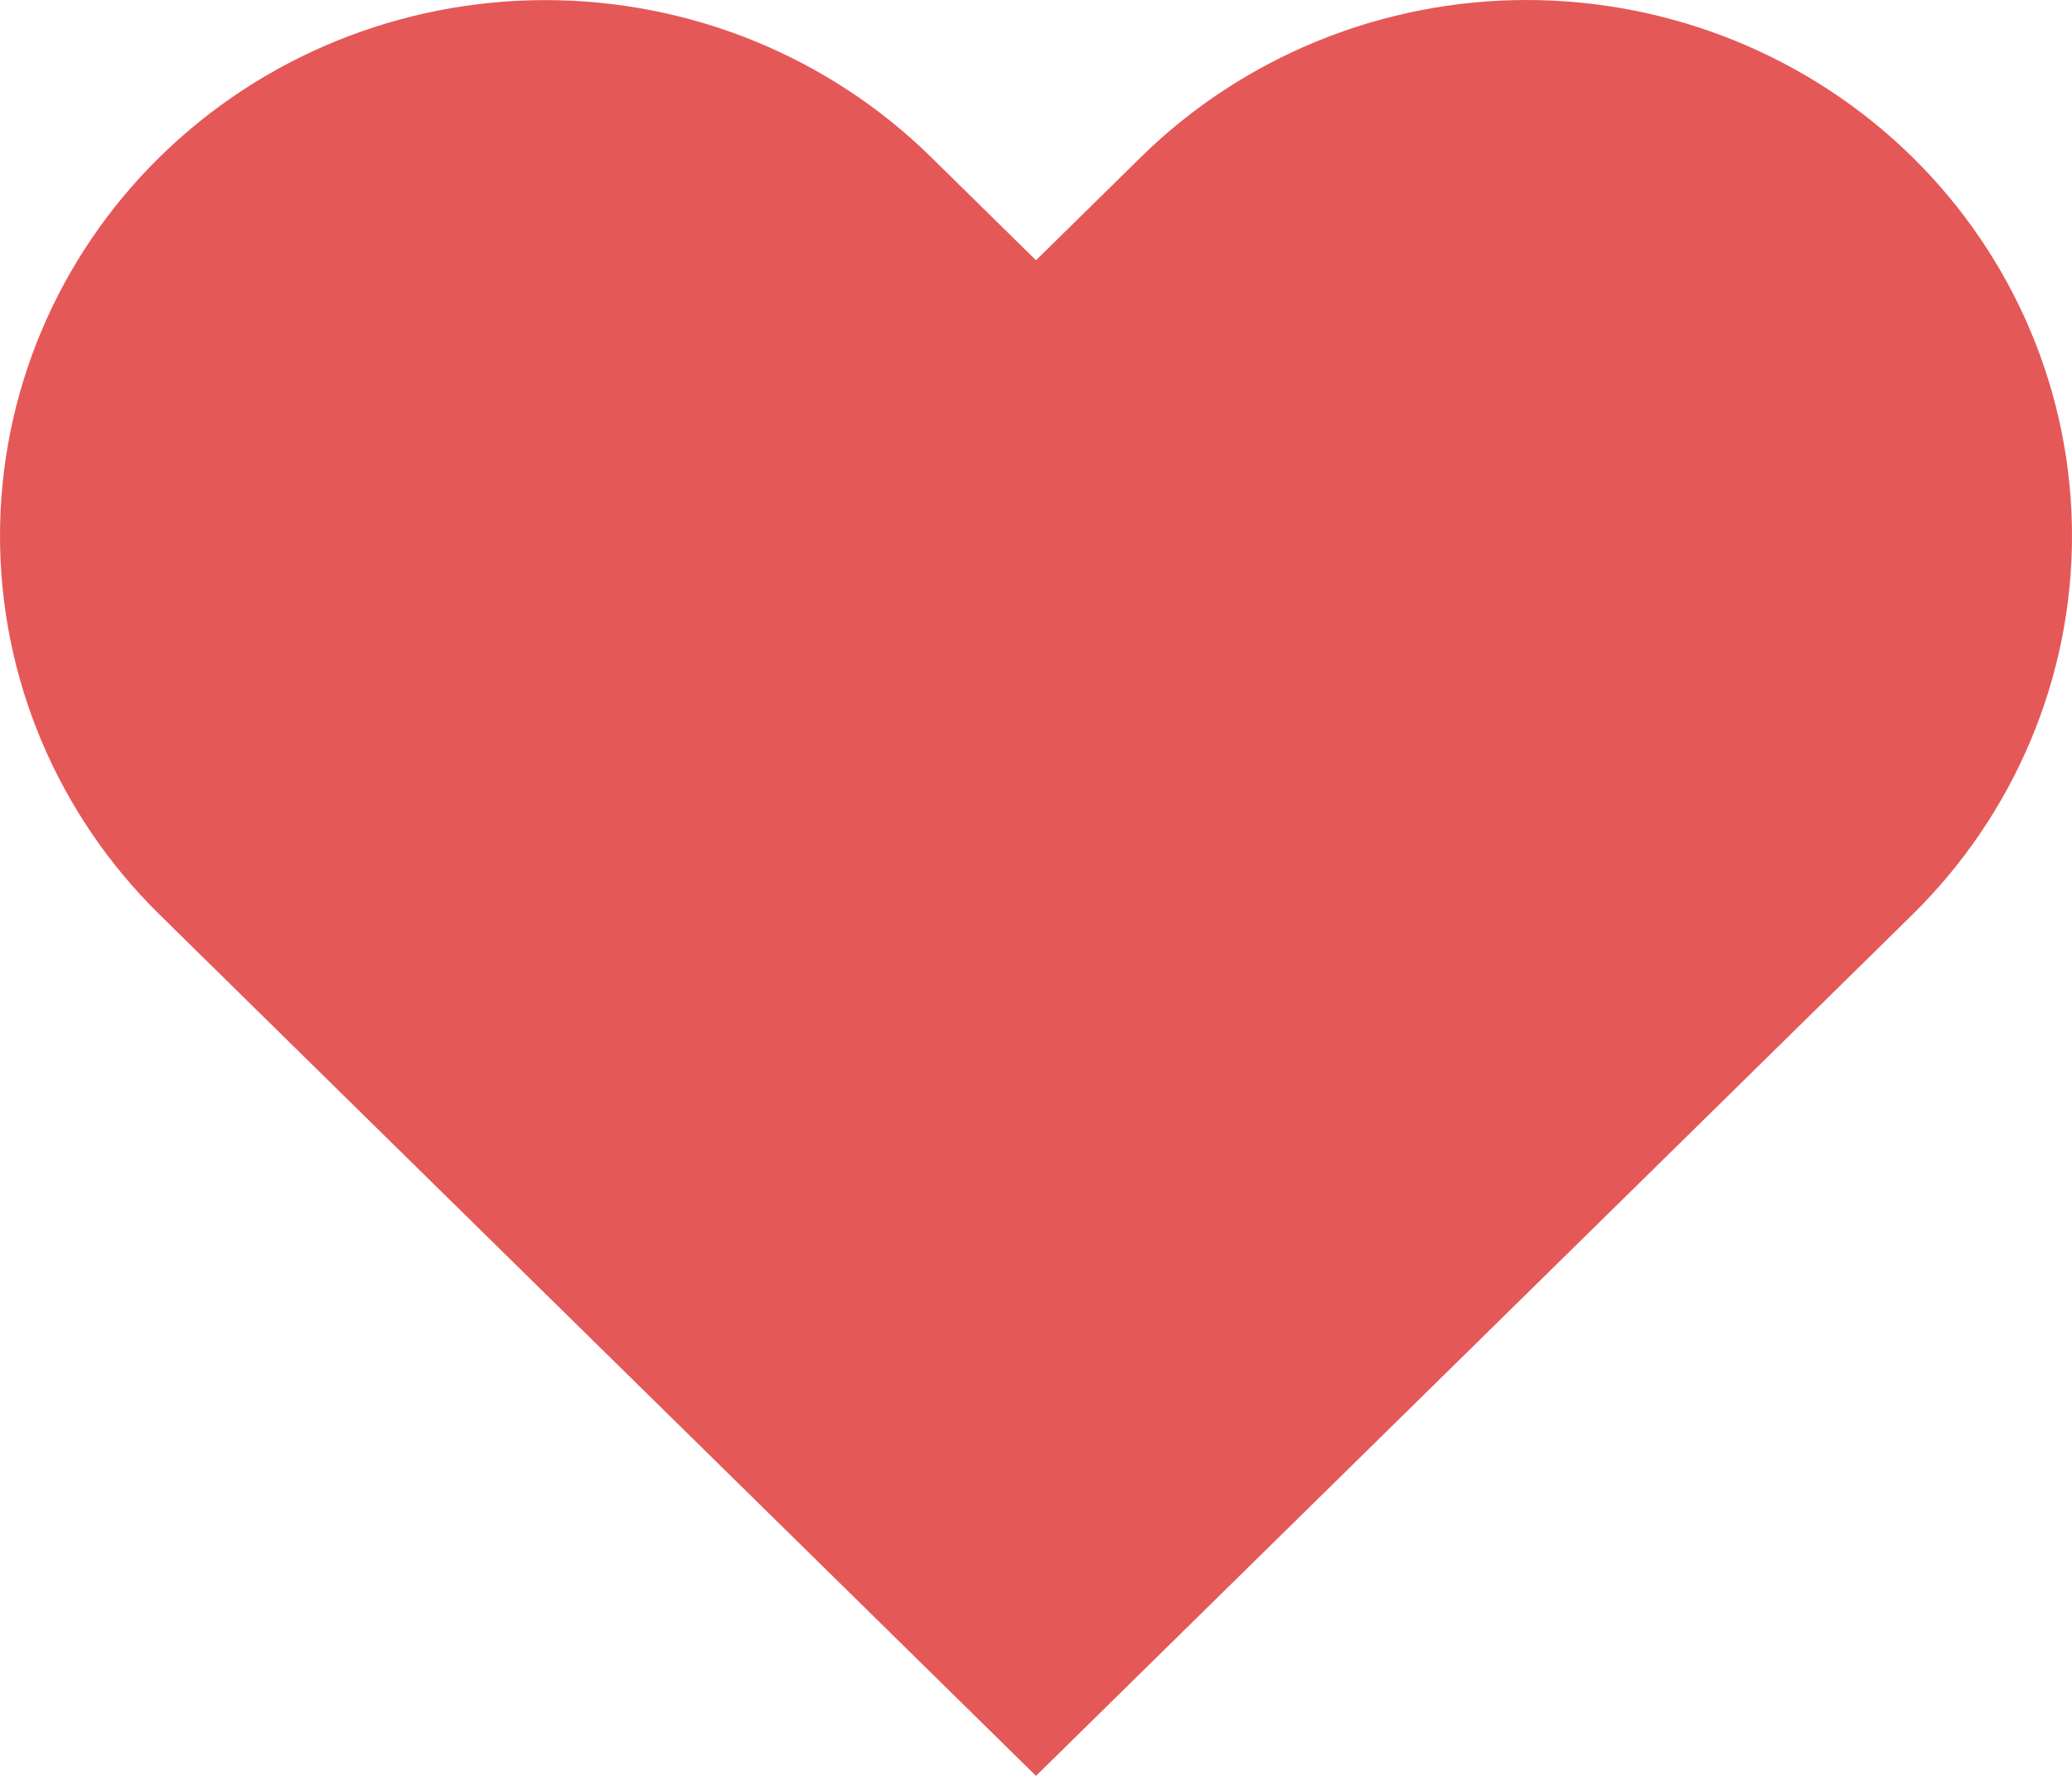
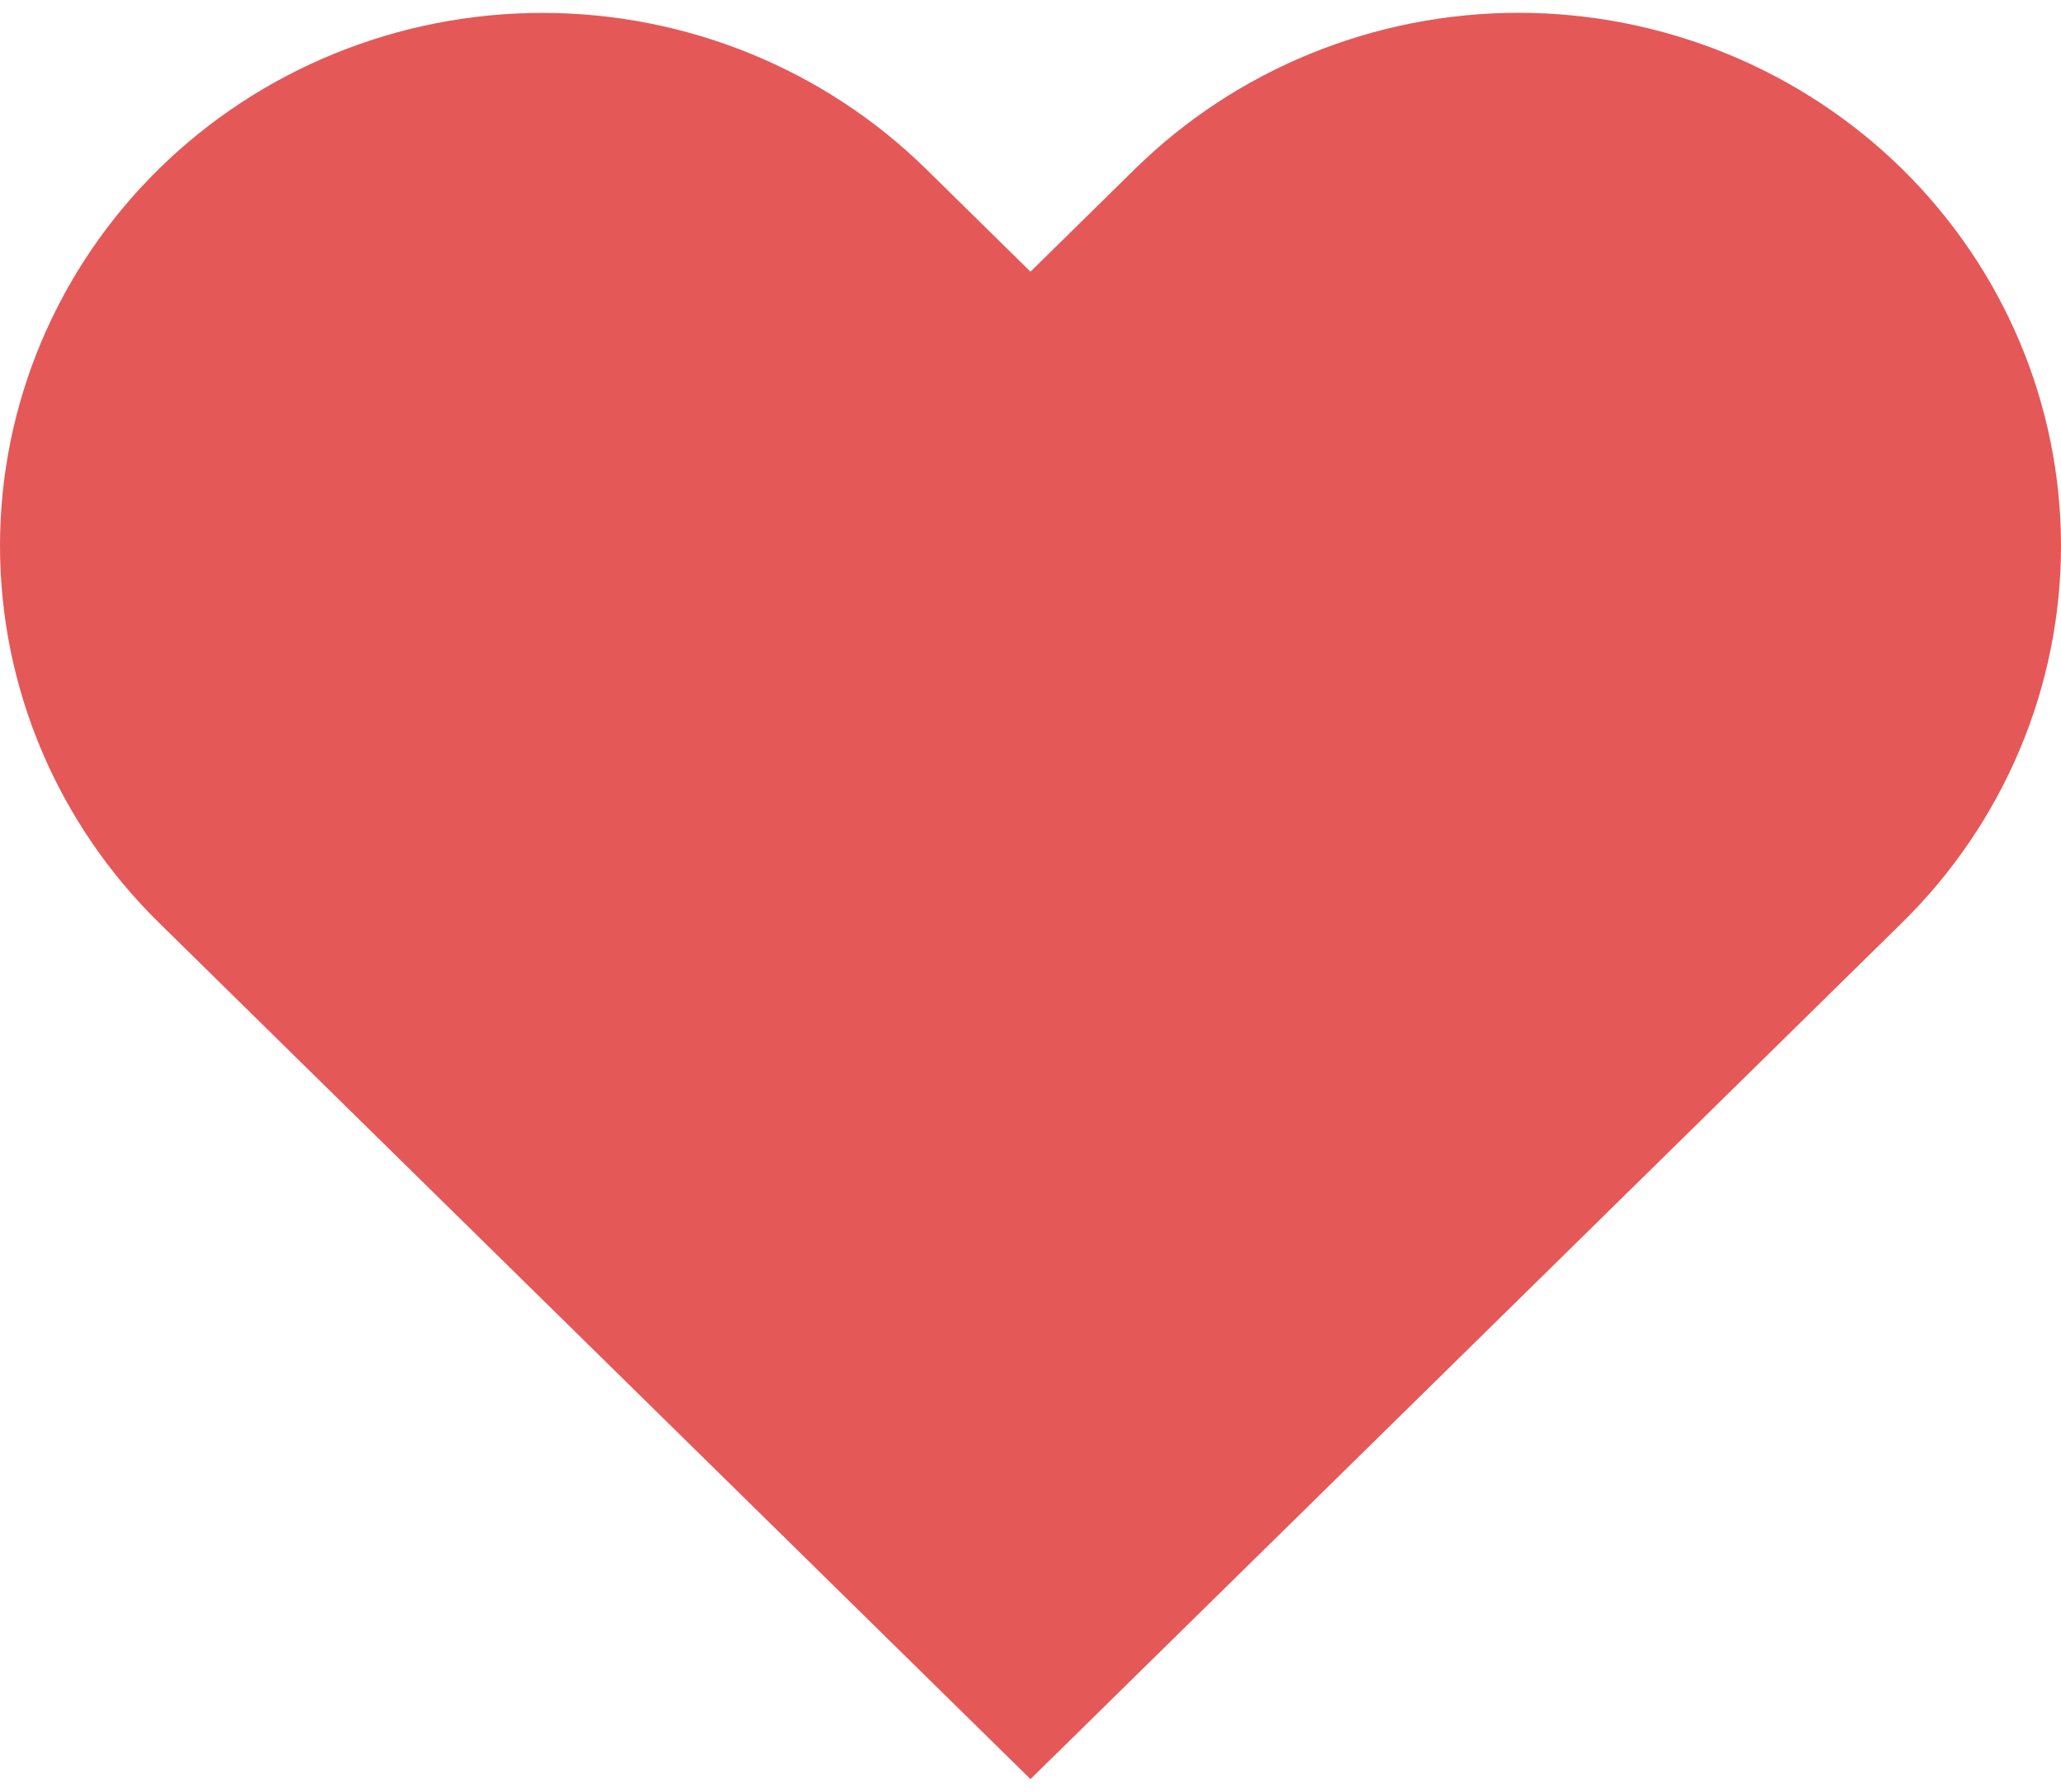
- <svg xmlns="http://www.w3.org/2000/svg" width="21" height="18" viewBox="0 0 21 18" fill="none">
+ <svg xmlns="http://www.w3.org/2000/svg" width="23" height="20" viewBox="0 0 21 18" fill="none">
  <path d="M19.381 1.591C18.868 1.087 18.258 0.687 17.588 0.414C16.917 0.141 16.198 0 15.473 0C14.747 0 14.028 0.141 13.358 0.414C12.687 0.687 12.078 1.087 11.565 1.591L10.5 2.638L9.435 1.591C8.398 0.573 6.993 0.001 5.527 0.001C4.061 0.001 2.655 0.573 1.619 1.591C0.582 2.61 1.0921e-08 3.991 0 5.432C-1.0921e-08 6.872 0.582 8.254 1.619 9.272L2.684 10.319L10.5 18L18.316 10.319L19.381 9.272C19.894 8.768 20.301 8.169 20.579 7.51C20.857 6.851 21 6.145 21 5.432C21 4.719 20.857 4.012 20.579 3.353C20.301 2.694 19.894 2.096 19.381 1.591Z" fill="#E55858" />
</svg>
